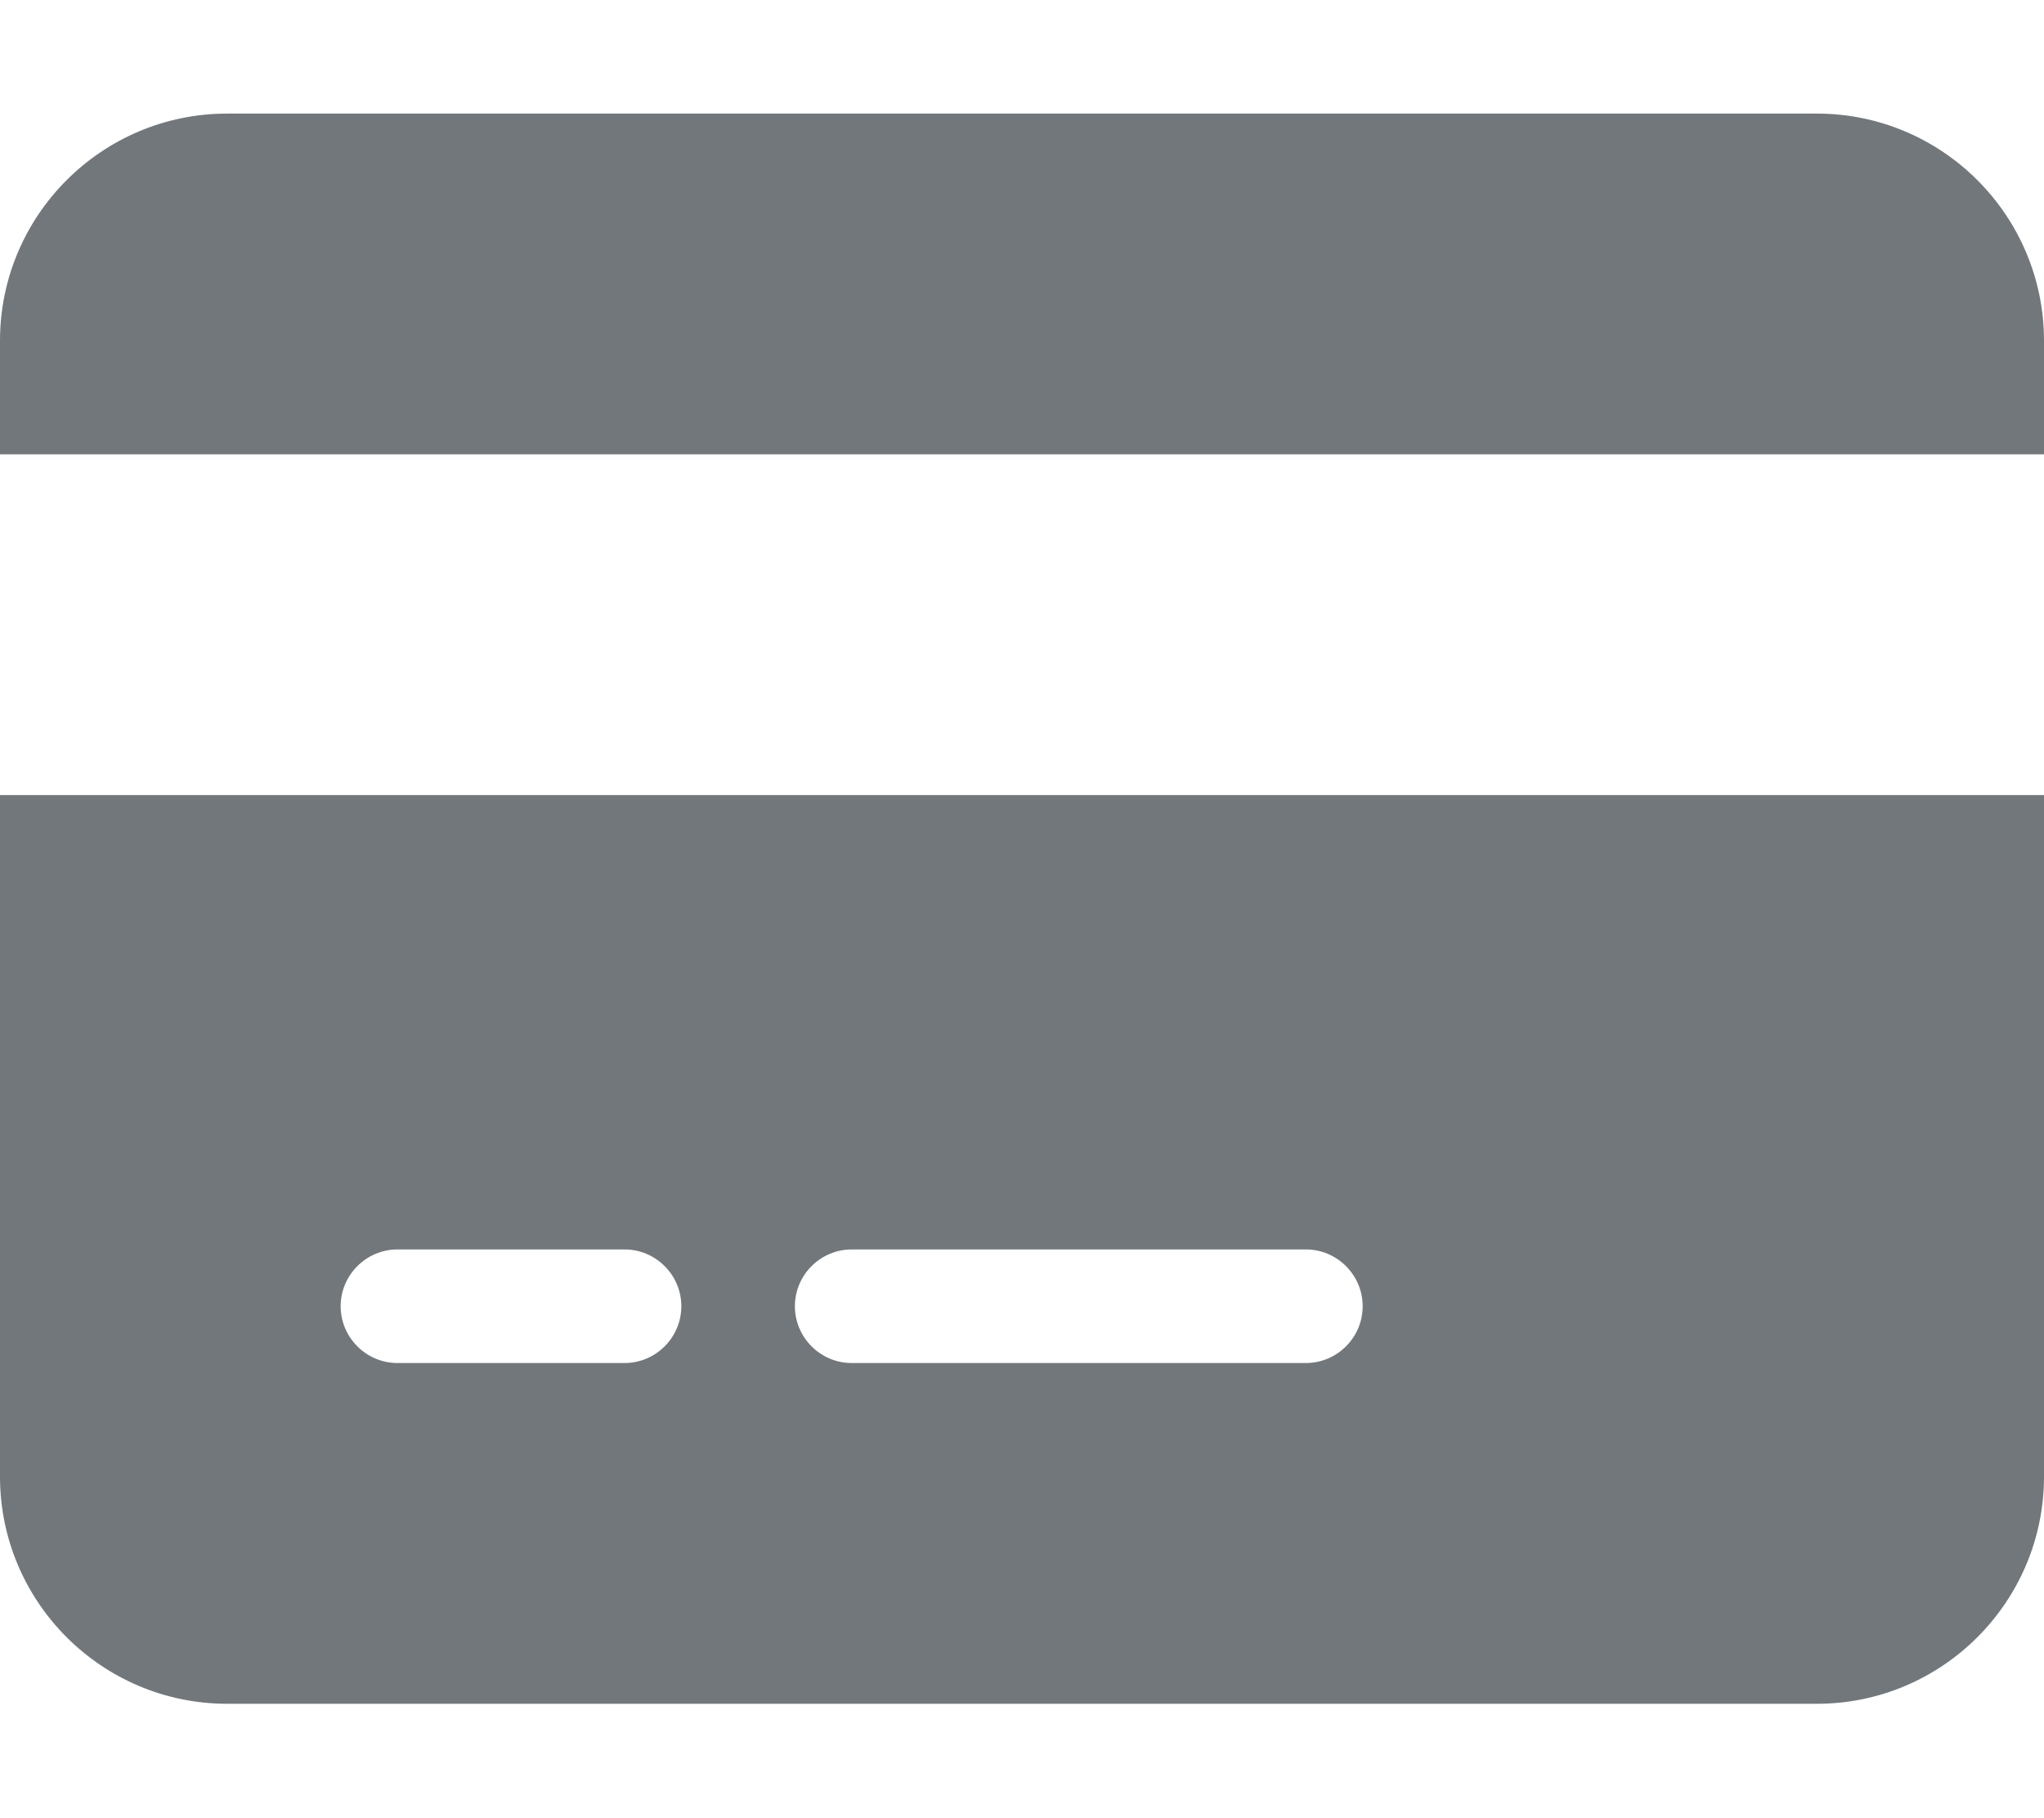
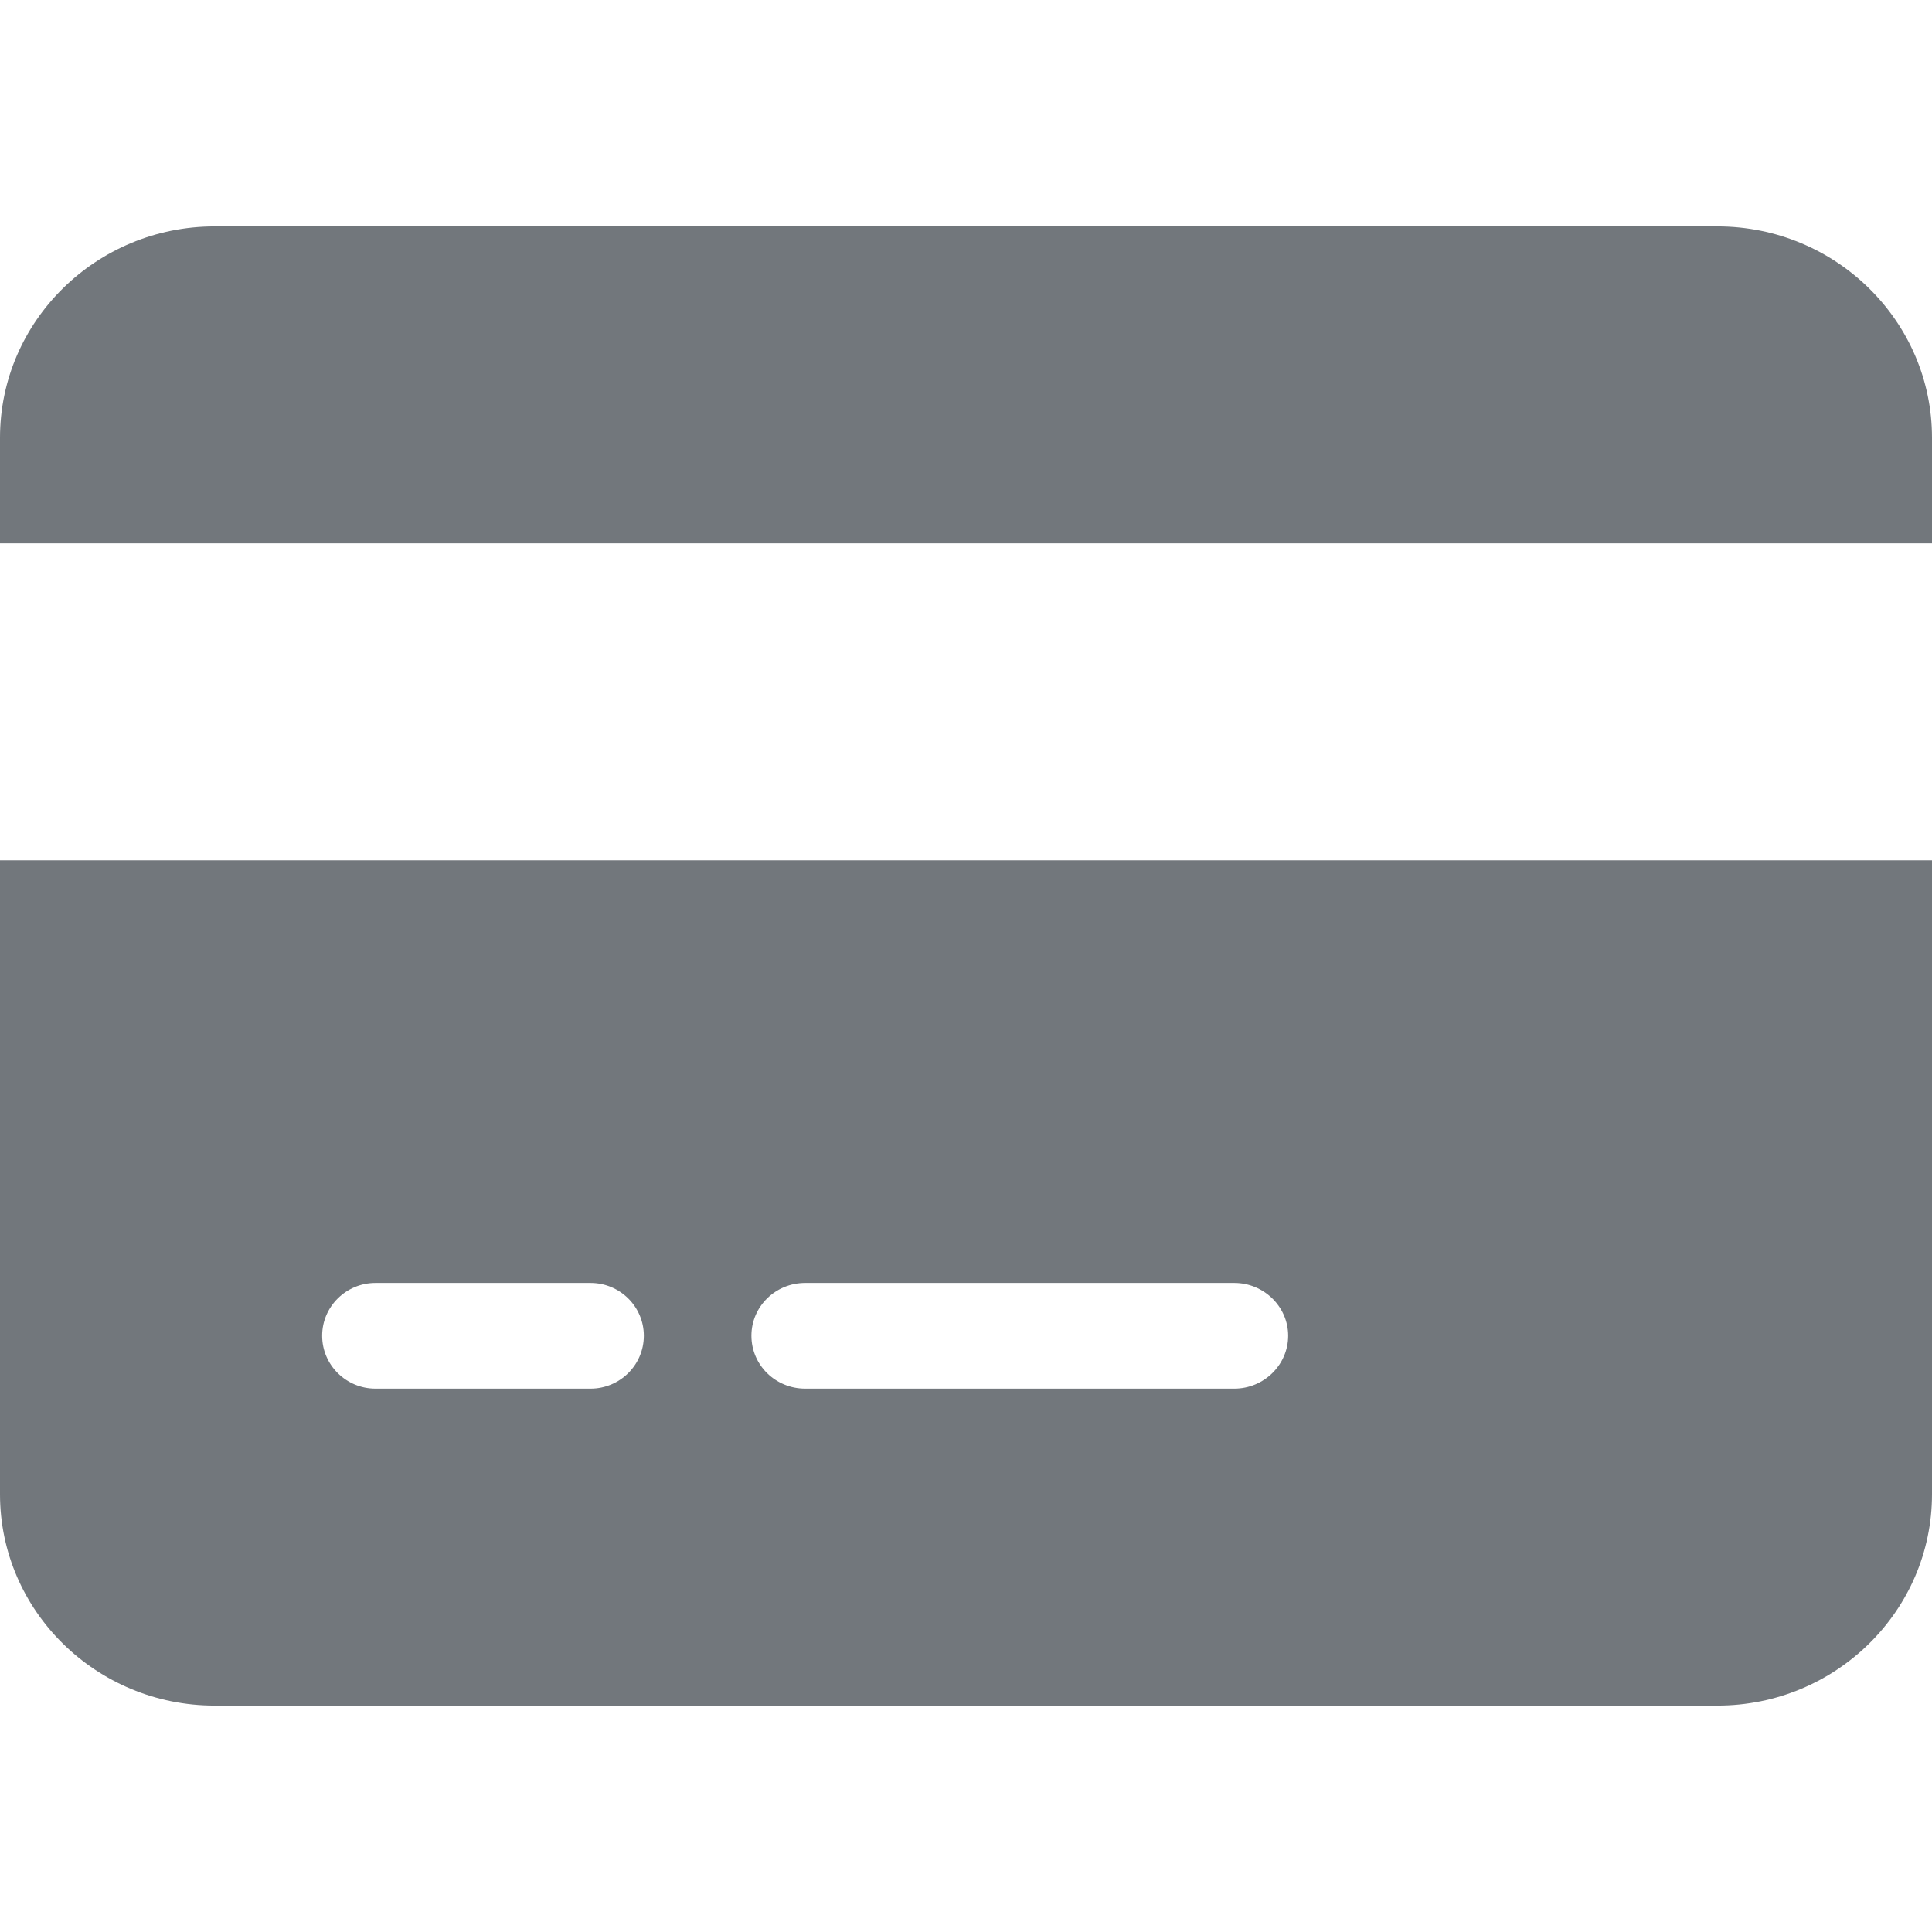
- <svg xmlns="http://www.w3.org/2000/svg" viewBox="0 0 576 512">
-   <path fill="#72777c" d="M64 32C28.7 32 0 60.7 0 96l0 32 576 0 0-32c0-35.3-28.7-64-64-64L64 32zM576 224L0 224 0 416c0 35.3 28.7 64 64 64l448 0c35.3 0 64-28.7 64-64l0-192zM112 352l64 0c8.8 0 16 7.2 16 16s-7.2 16-16 16l-64 0c-8.8 0-16-7.2-16-16s7.2-16 16-16zm112 16c0-8.8 7.2-16 16-16l128 0c8.8 0 16 7.2 16 16s-7.2 16-16 16l-128 0c-8.8 0-16-7.2-16-16z" />
+ <svg xmlns="http://www.w3.org/2000/svg" width="16px" height="16px" viewBox="0 0 16 14" version="1.1">
+   <g id="surface1">
+     <path style=" stroke:none;fill-rule:nonzero;fill:rgb(44.706%,46.667%,48.627%);fill-opacity:1;" d="M 1.777 0.875 C 0.797 0.875 0 1.66 0 2.625 L 0 3.5 L 16 3.5 L 16 2.625 C 16 1.66 15.203 0.875 14.223 0.875 Z M 16 6.125 L 0 6.125 L 0 11.375 C 0 12.34 0.797 13.125 1.777 13.125 L 14.223 13.125 C 15.203 13.125 16 12.34 16 11.375 Z M 3.109 9.625 L 4.891 9.625 C 5.133 9.625 5.332 9.82 5.332 10.062 C 5.332 10.305 5.133 10.5 4.891 10.5 L 3.109 10.5 C 2.867 10.5 2.668 10.305 2.668 10.062 C 2.668 9.82 2.867 9.625 3.109 9.625 Z M 6.223 10.062 C 6.223 9.82 6.422 9.625 6.668 9.625 L 10.223 9.625 C 10.465 9.625 10.668 9.82 10.668 10.062 C 10.668 10.305 10.465 10.5 10.223 10.5 L 6.668 10.5 C 6.422 10.5 6.223 10.305 6.223 10.062 Z M 6.223 10.062 " />
+   </g>
</svg>
